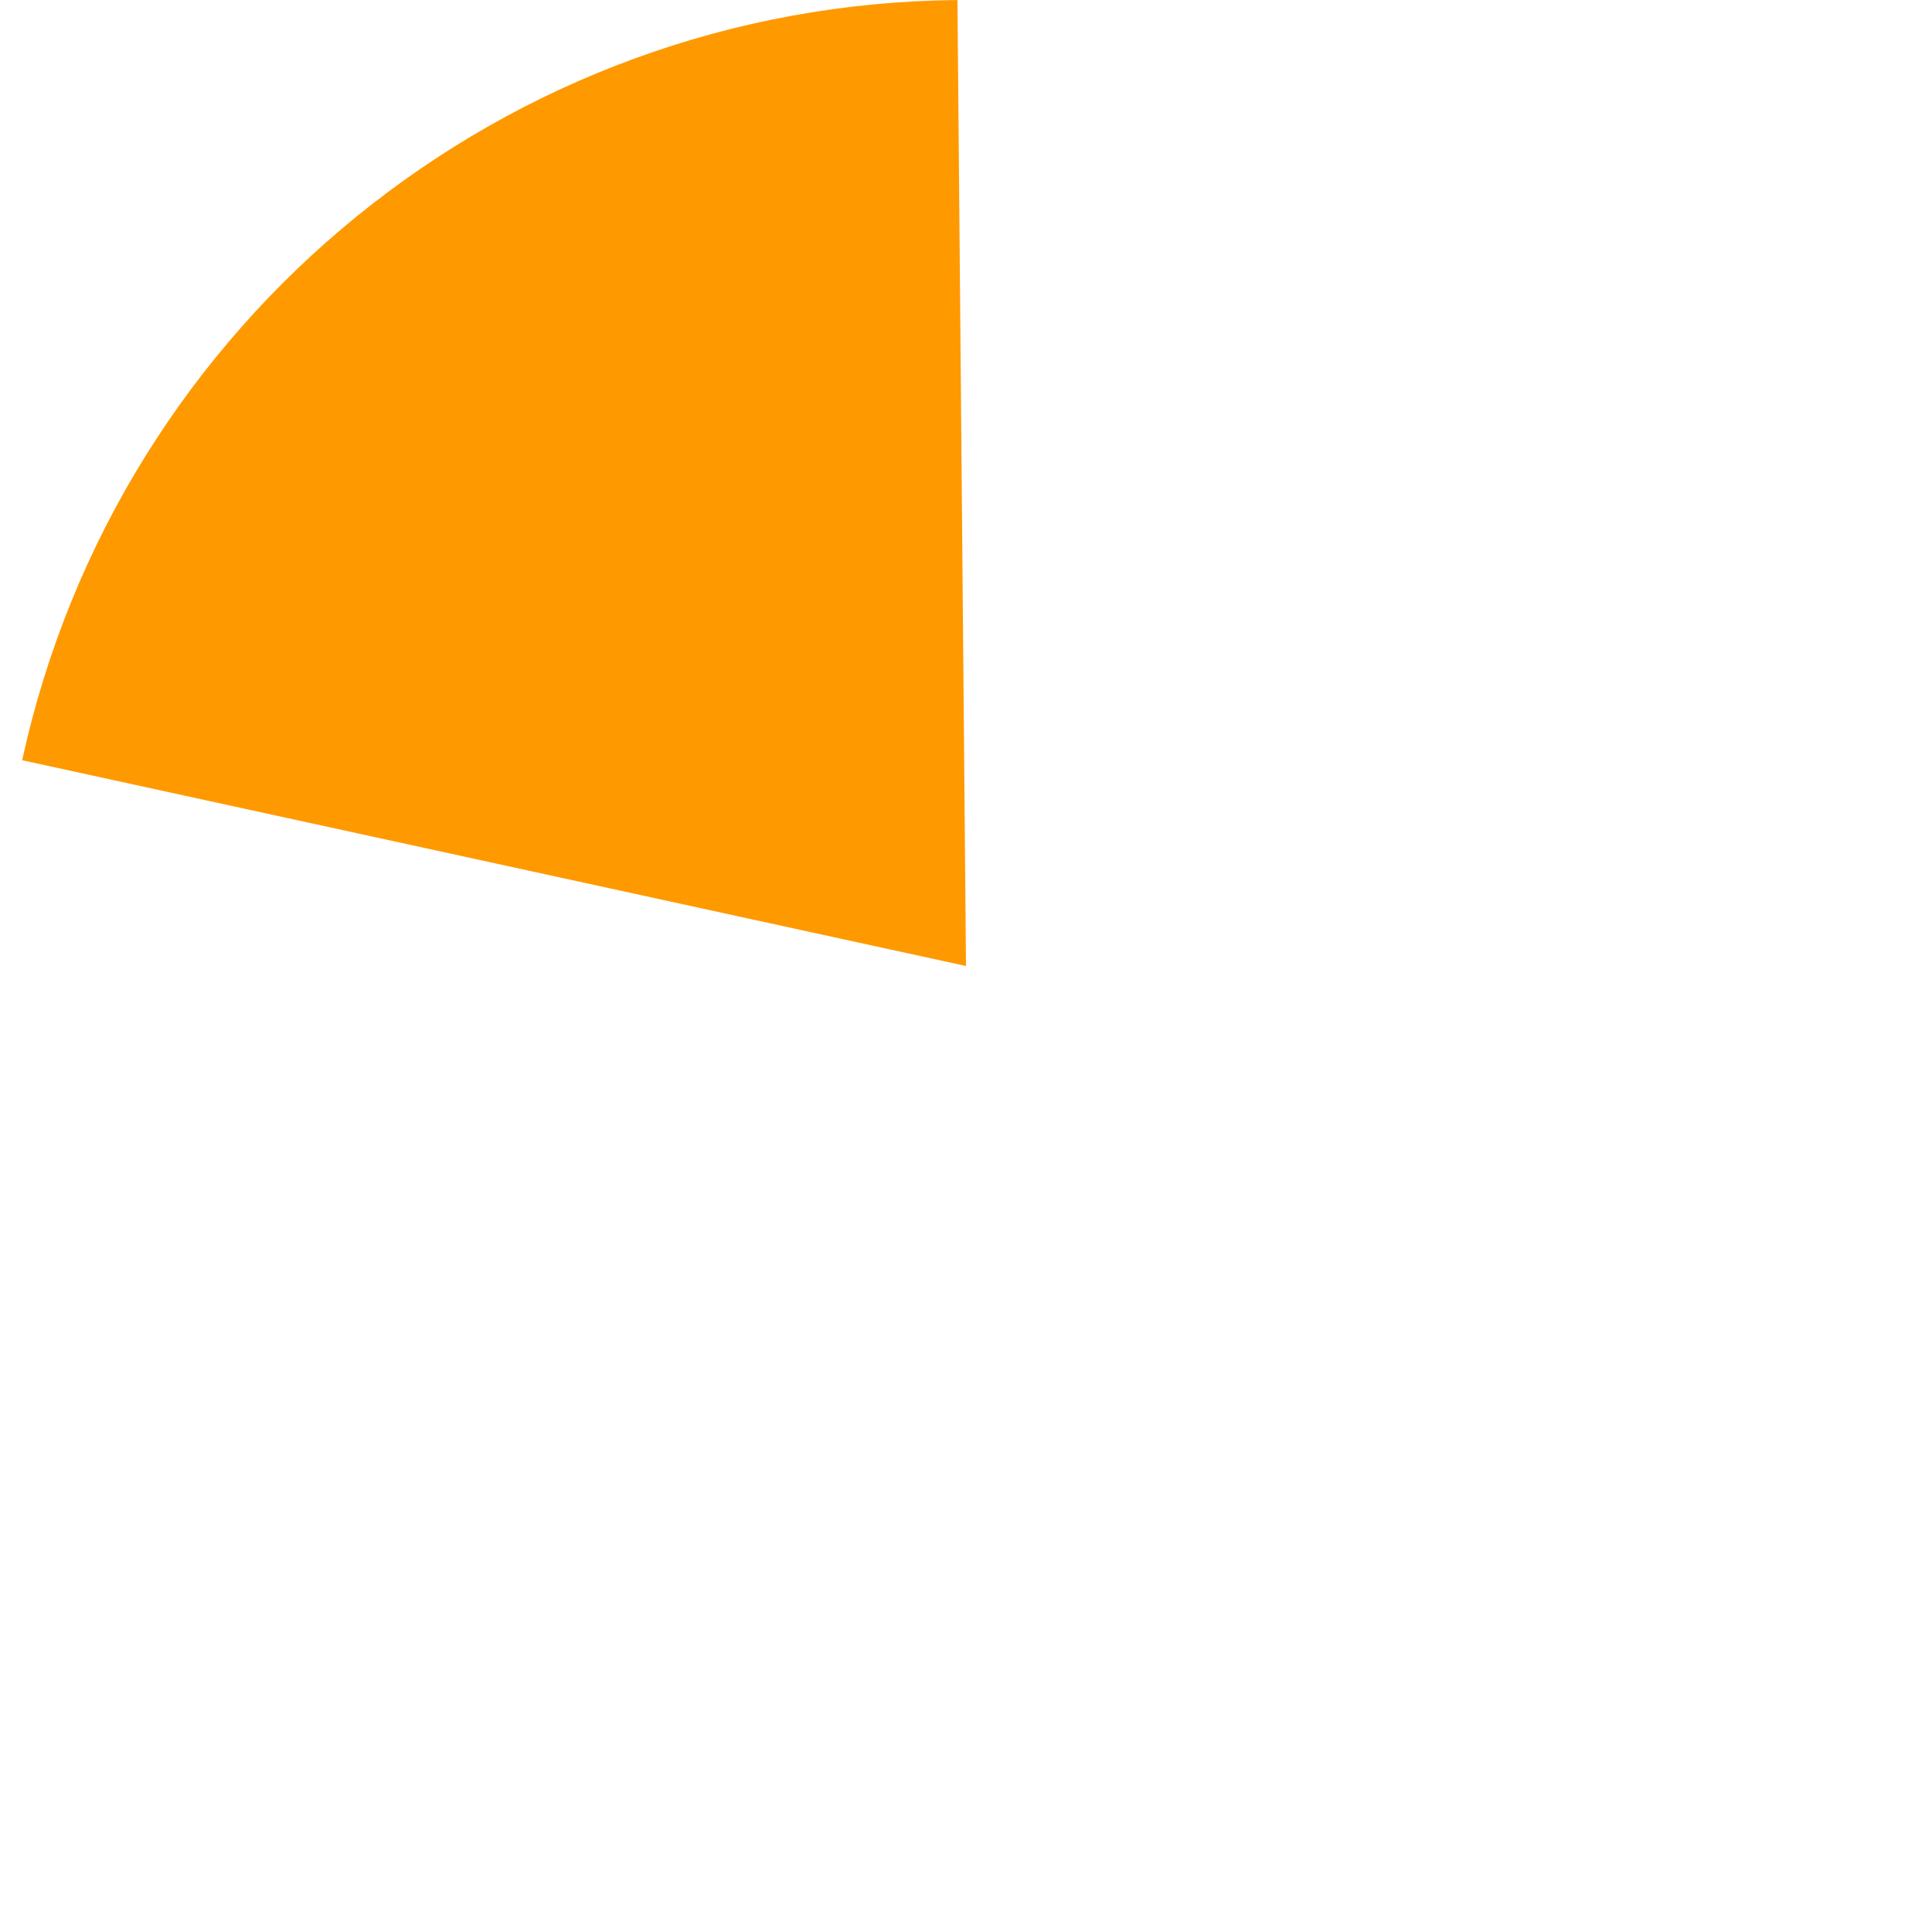
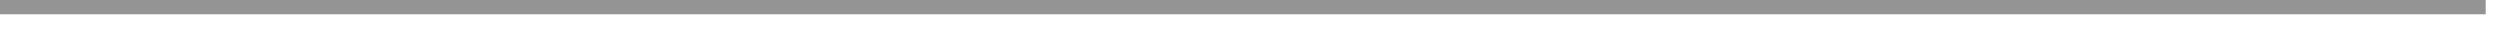
- <svg xmlns="http://www.w3.org/2000/svg" version="1.1" width="267px" height="267px">
-   <g transform="matrix(1 0 0 1 -327 -400 )">
-     <path d="M 459.318 400.005  L 460.5 533.5  L 330.064 505.063  C 343.341 444.164  396.991 400.557  459.318 400.005  Z " fill-rule="nonzero" fill="#ff9900" stroke="none" />
+ <svg xmlns="http://www.w3.org/2000/svg" version="1.1" width="175px" height="2px">
+   <g transform="matrix(1 0 0 1 -30 -298 )">
+     <path d="M 30 298.5  L 204 298.5  " stroke-width="1" stroke="#797979" fill="none" stroke-opacity="0.8" />
  </g>
</svg>
